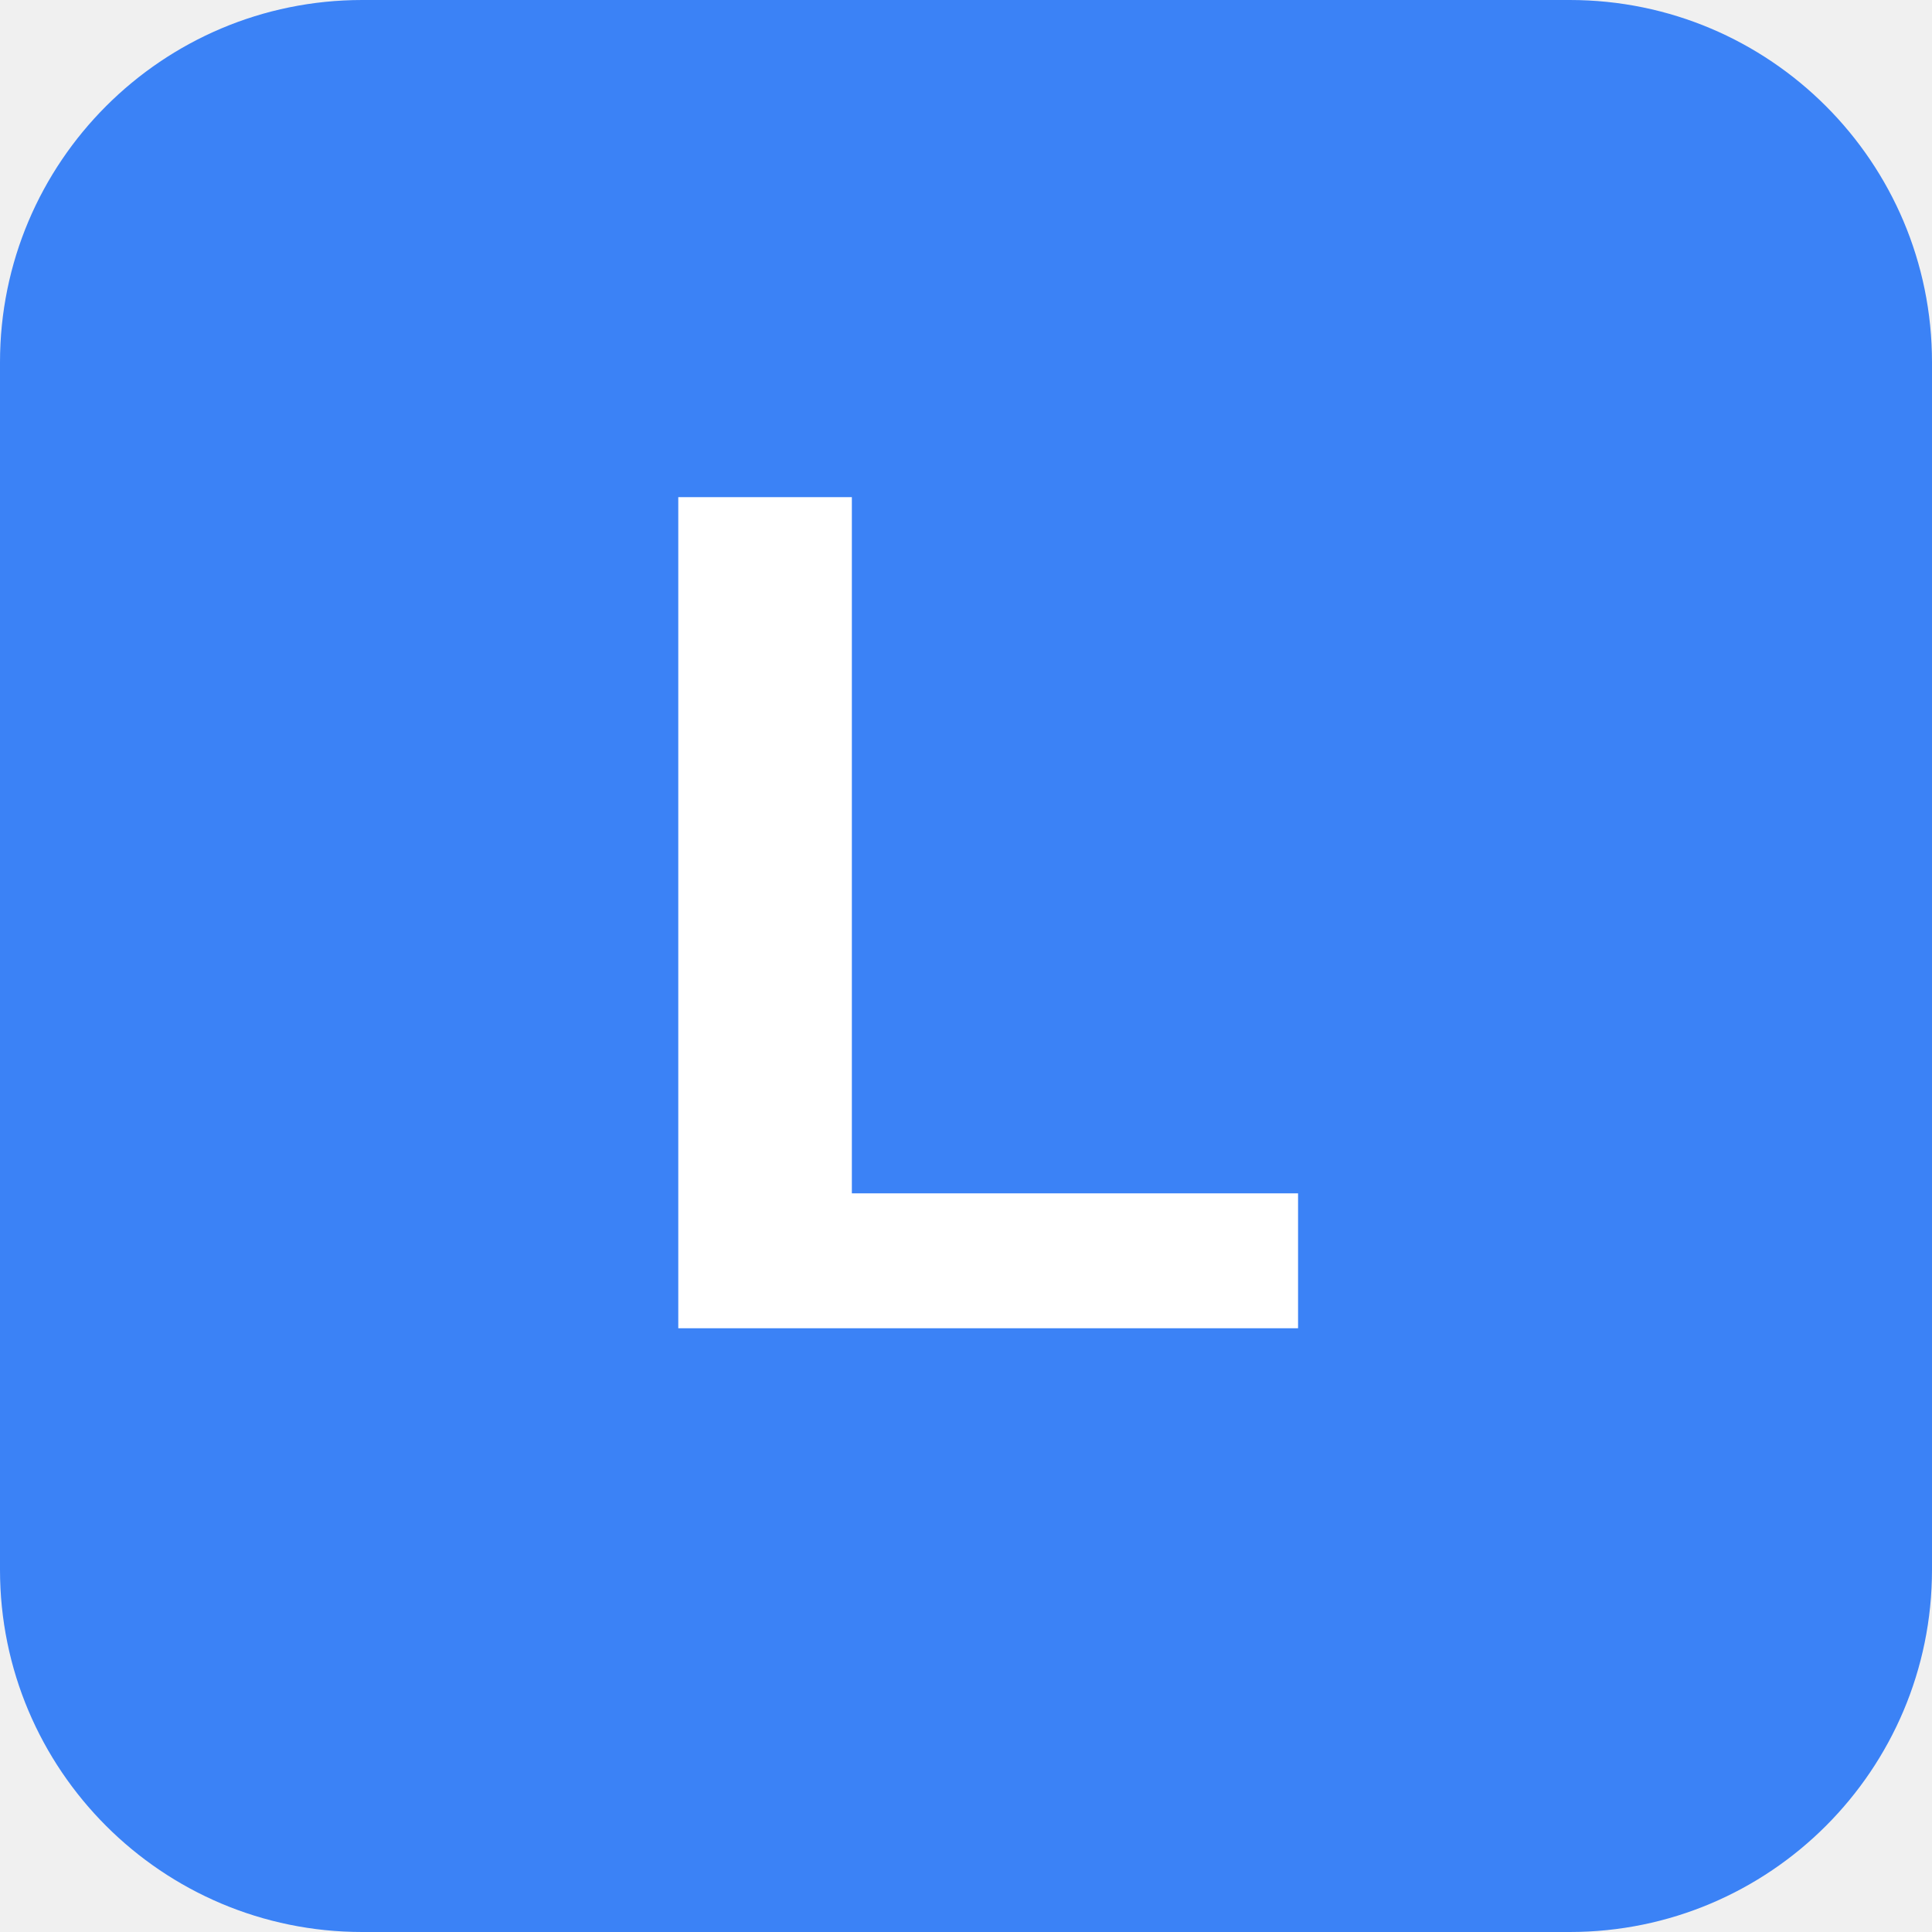
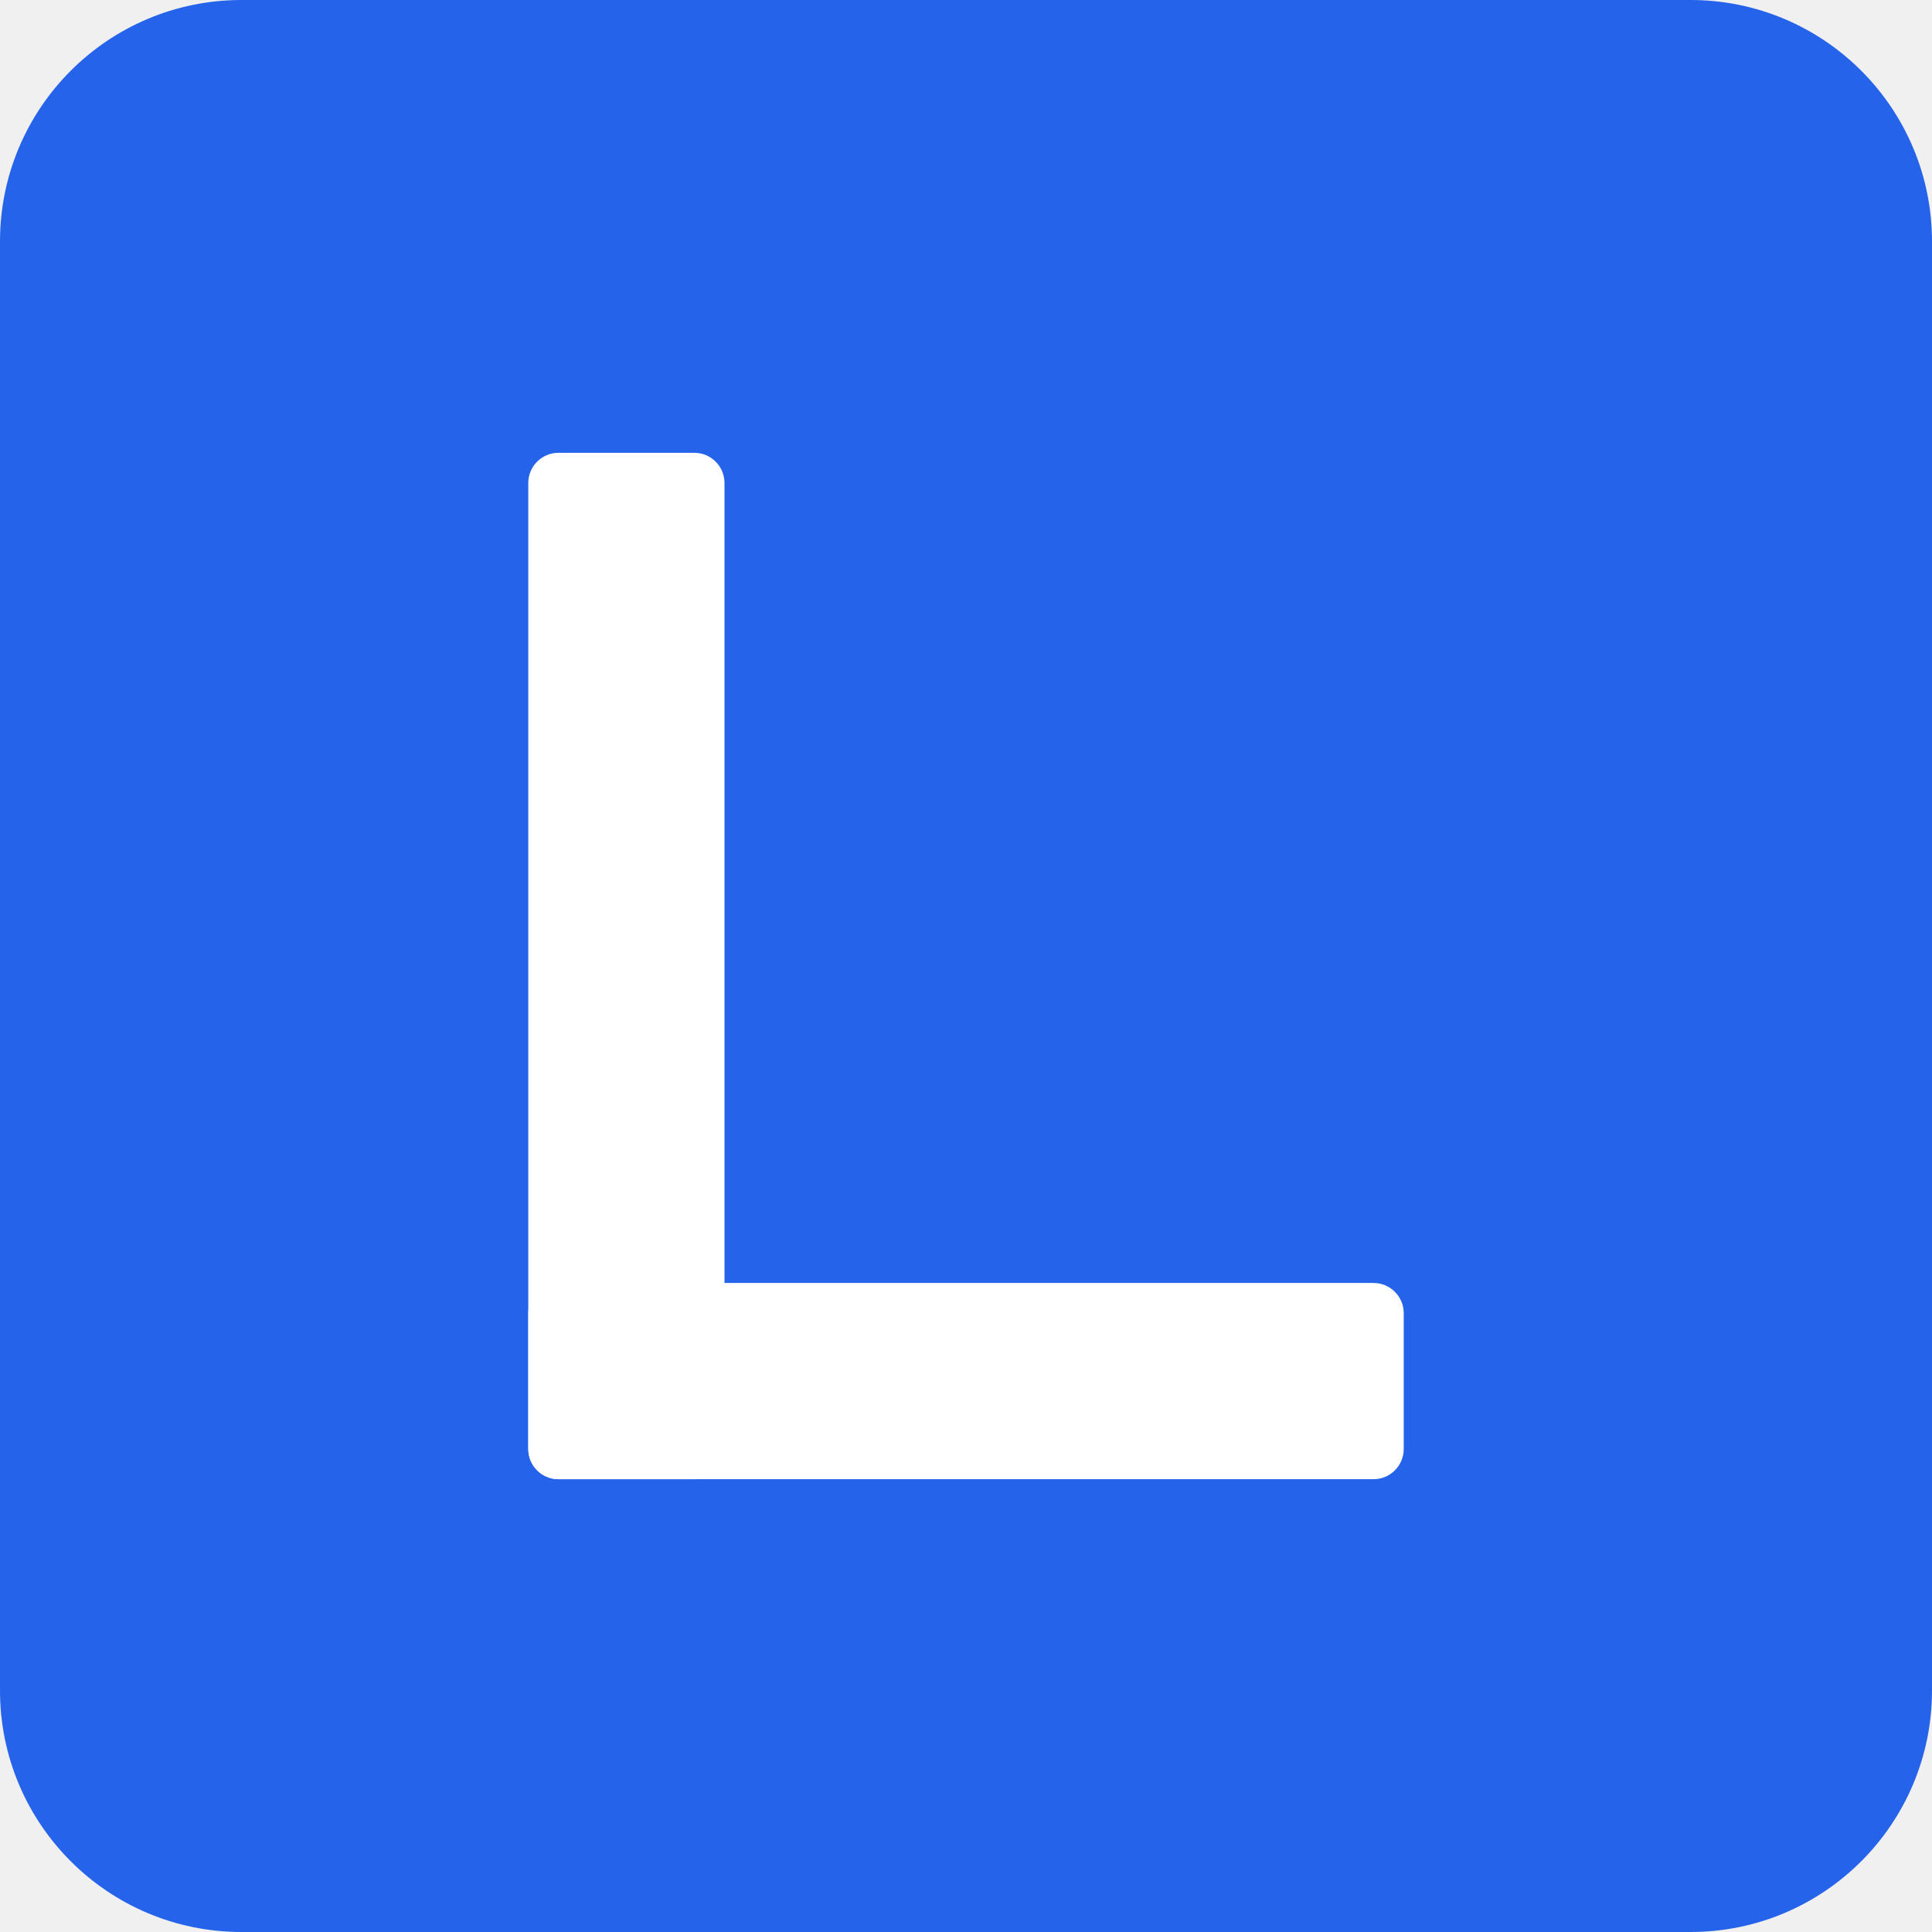
- <svg xmlns="http://www.w3.org/2000/svg" viewBox="0 0 32 32" width="32" height="32">
-   <rect width="32" height="32" fill="#3b82f6" rx="6" />
-   <text x="16" y="22" font-family="Arial, sans-serif" font-size="20" font-weight="bold" text-anchor="middle" fill="white">L</text>
+ <svg xmlns="http://www.w3.org/2000/svg" viewBox="0 0 512 512" width="512" height="512">
+   <rect width="512" height="512" rx="64" ry="64" fill="#2563eb" />
+   <rect x="140" y="120" width="52" height="272" rx="8" ry="8" fill="#ffffff" />
+   <rect x="140" y="340" width="232" height="52" rx="8" ry="8" fill="#ffffff" />
</svg>
